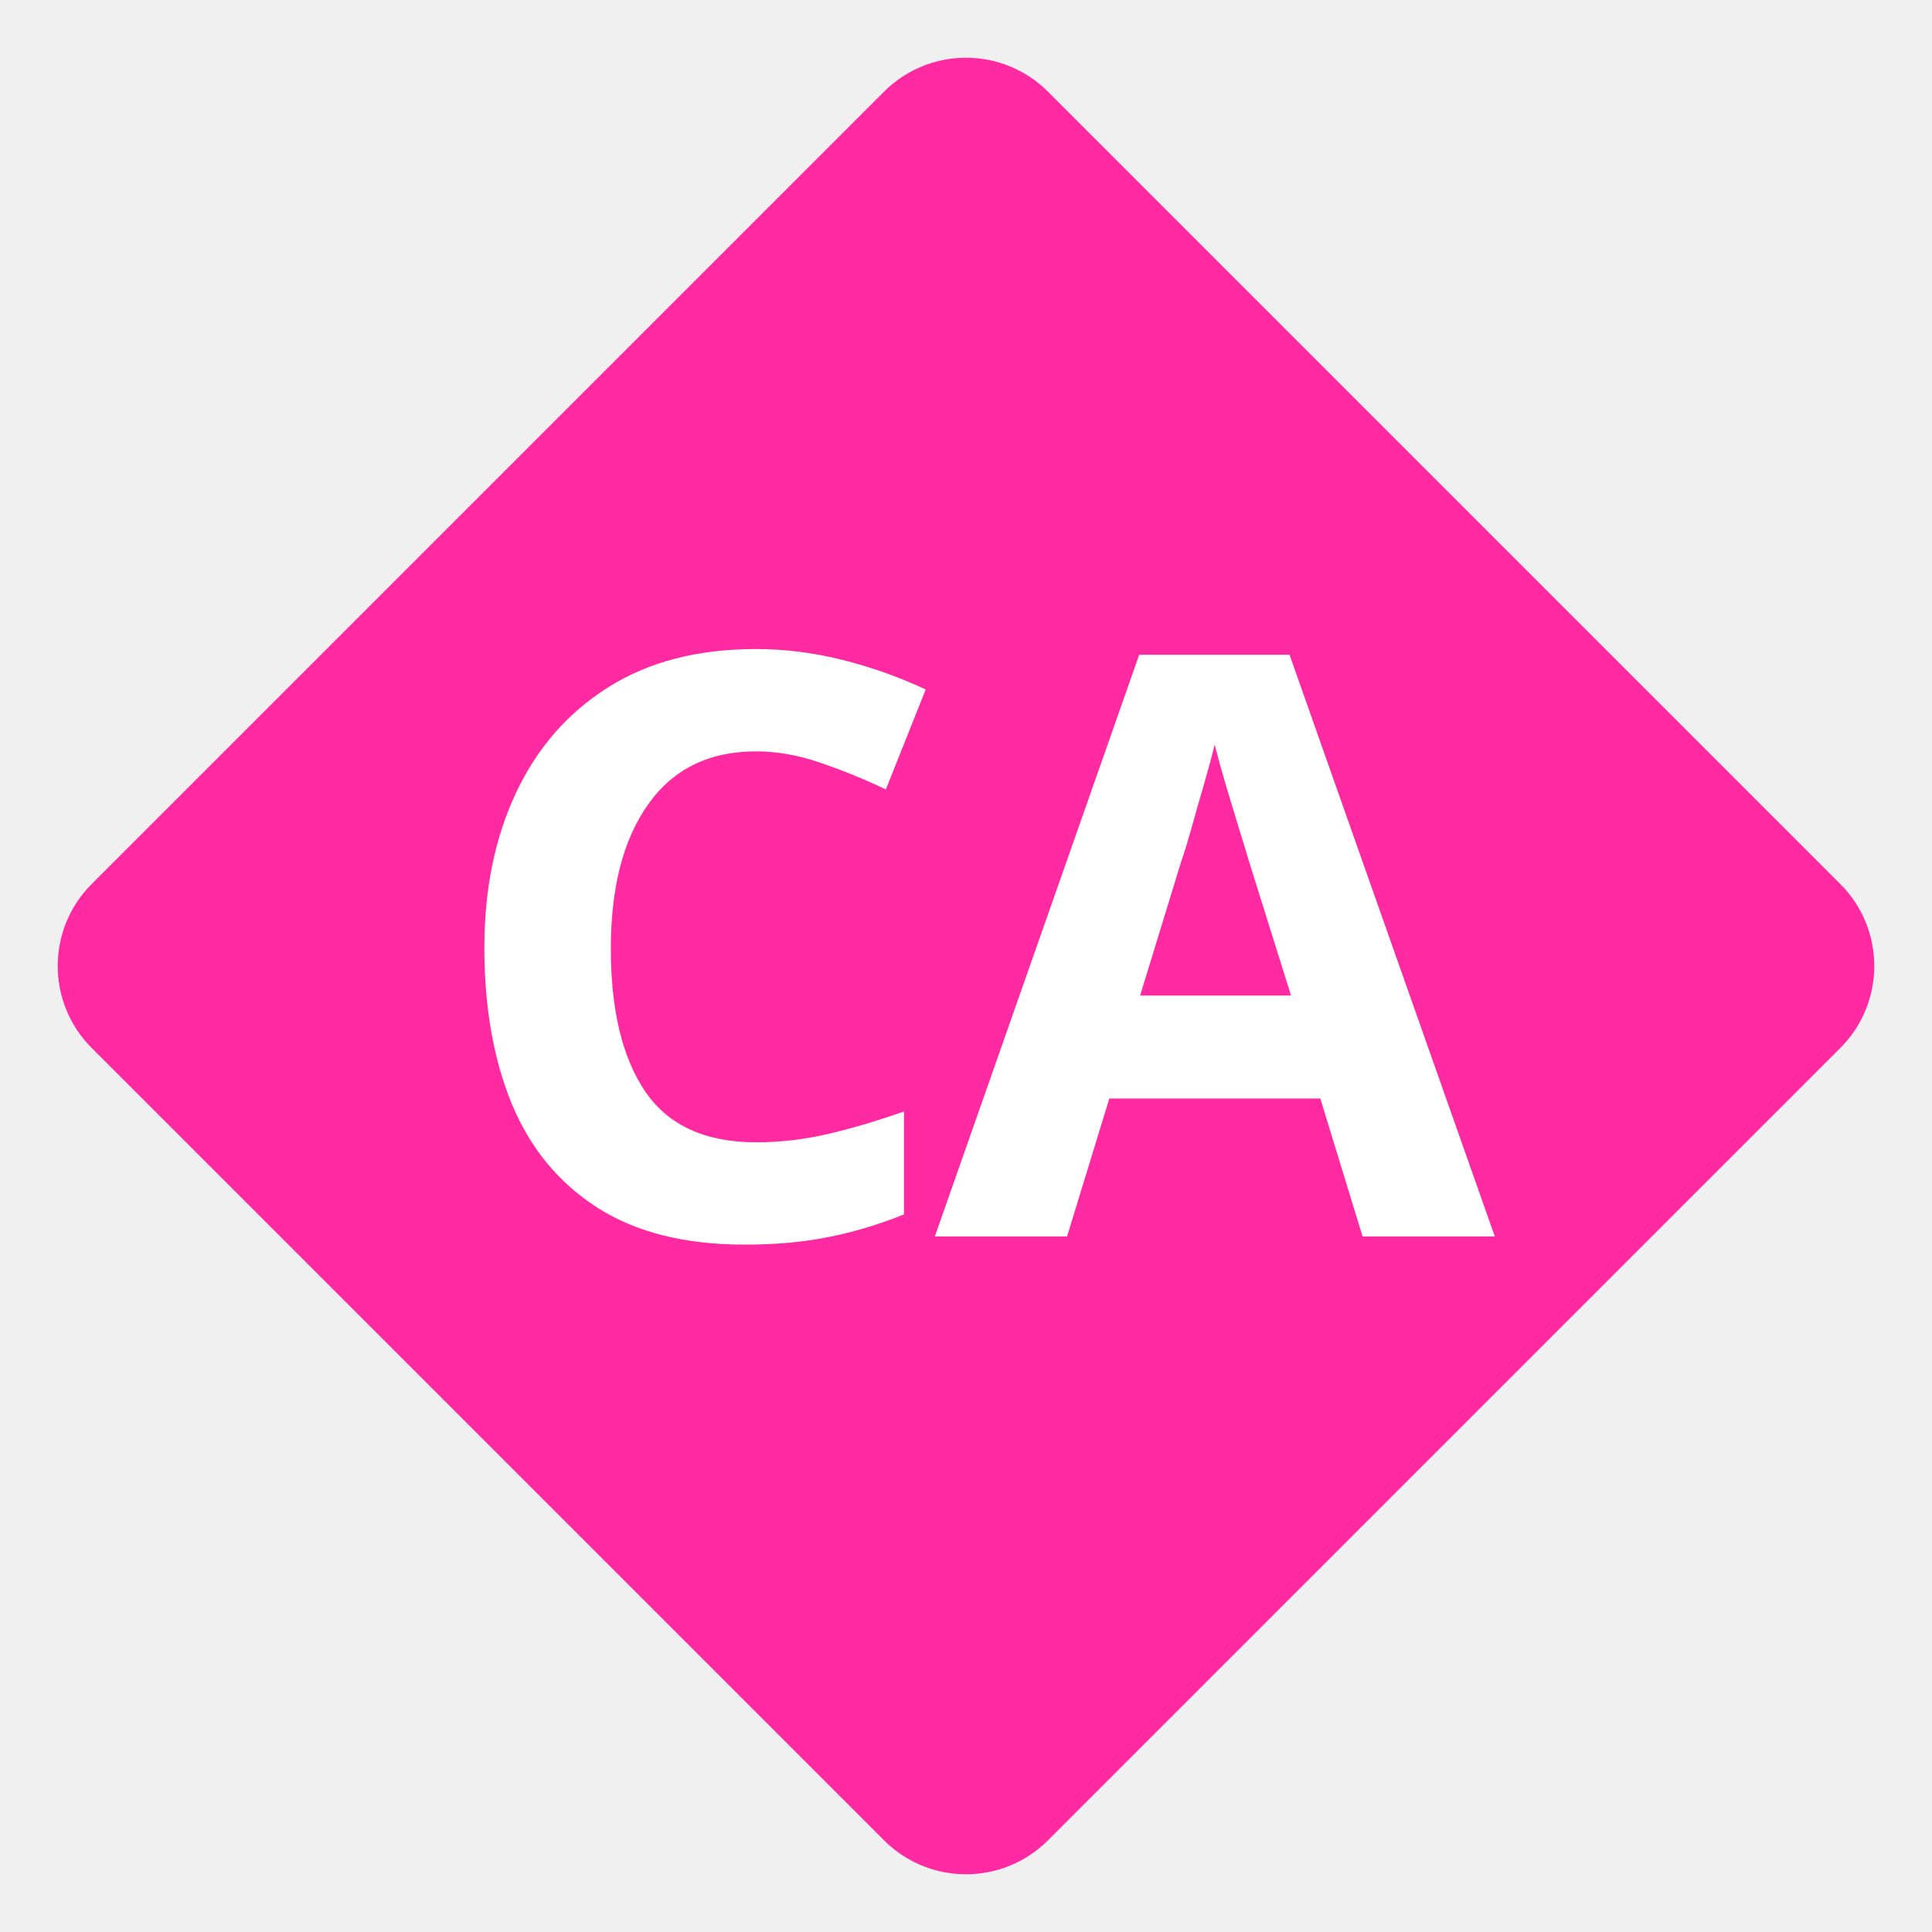
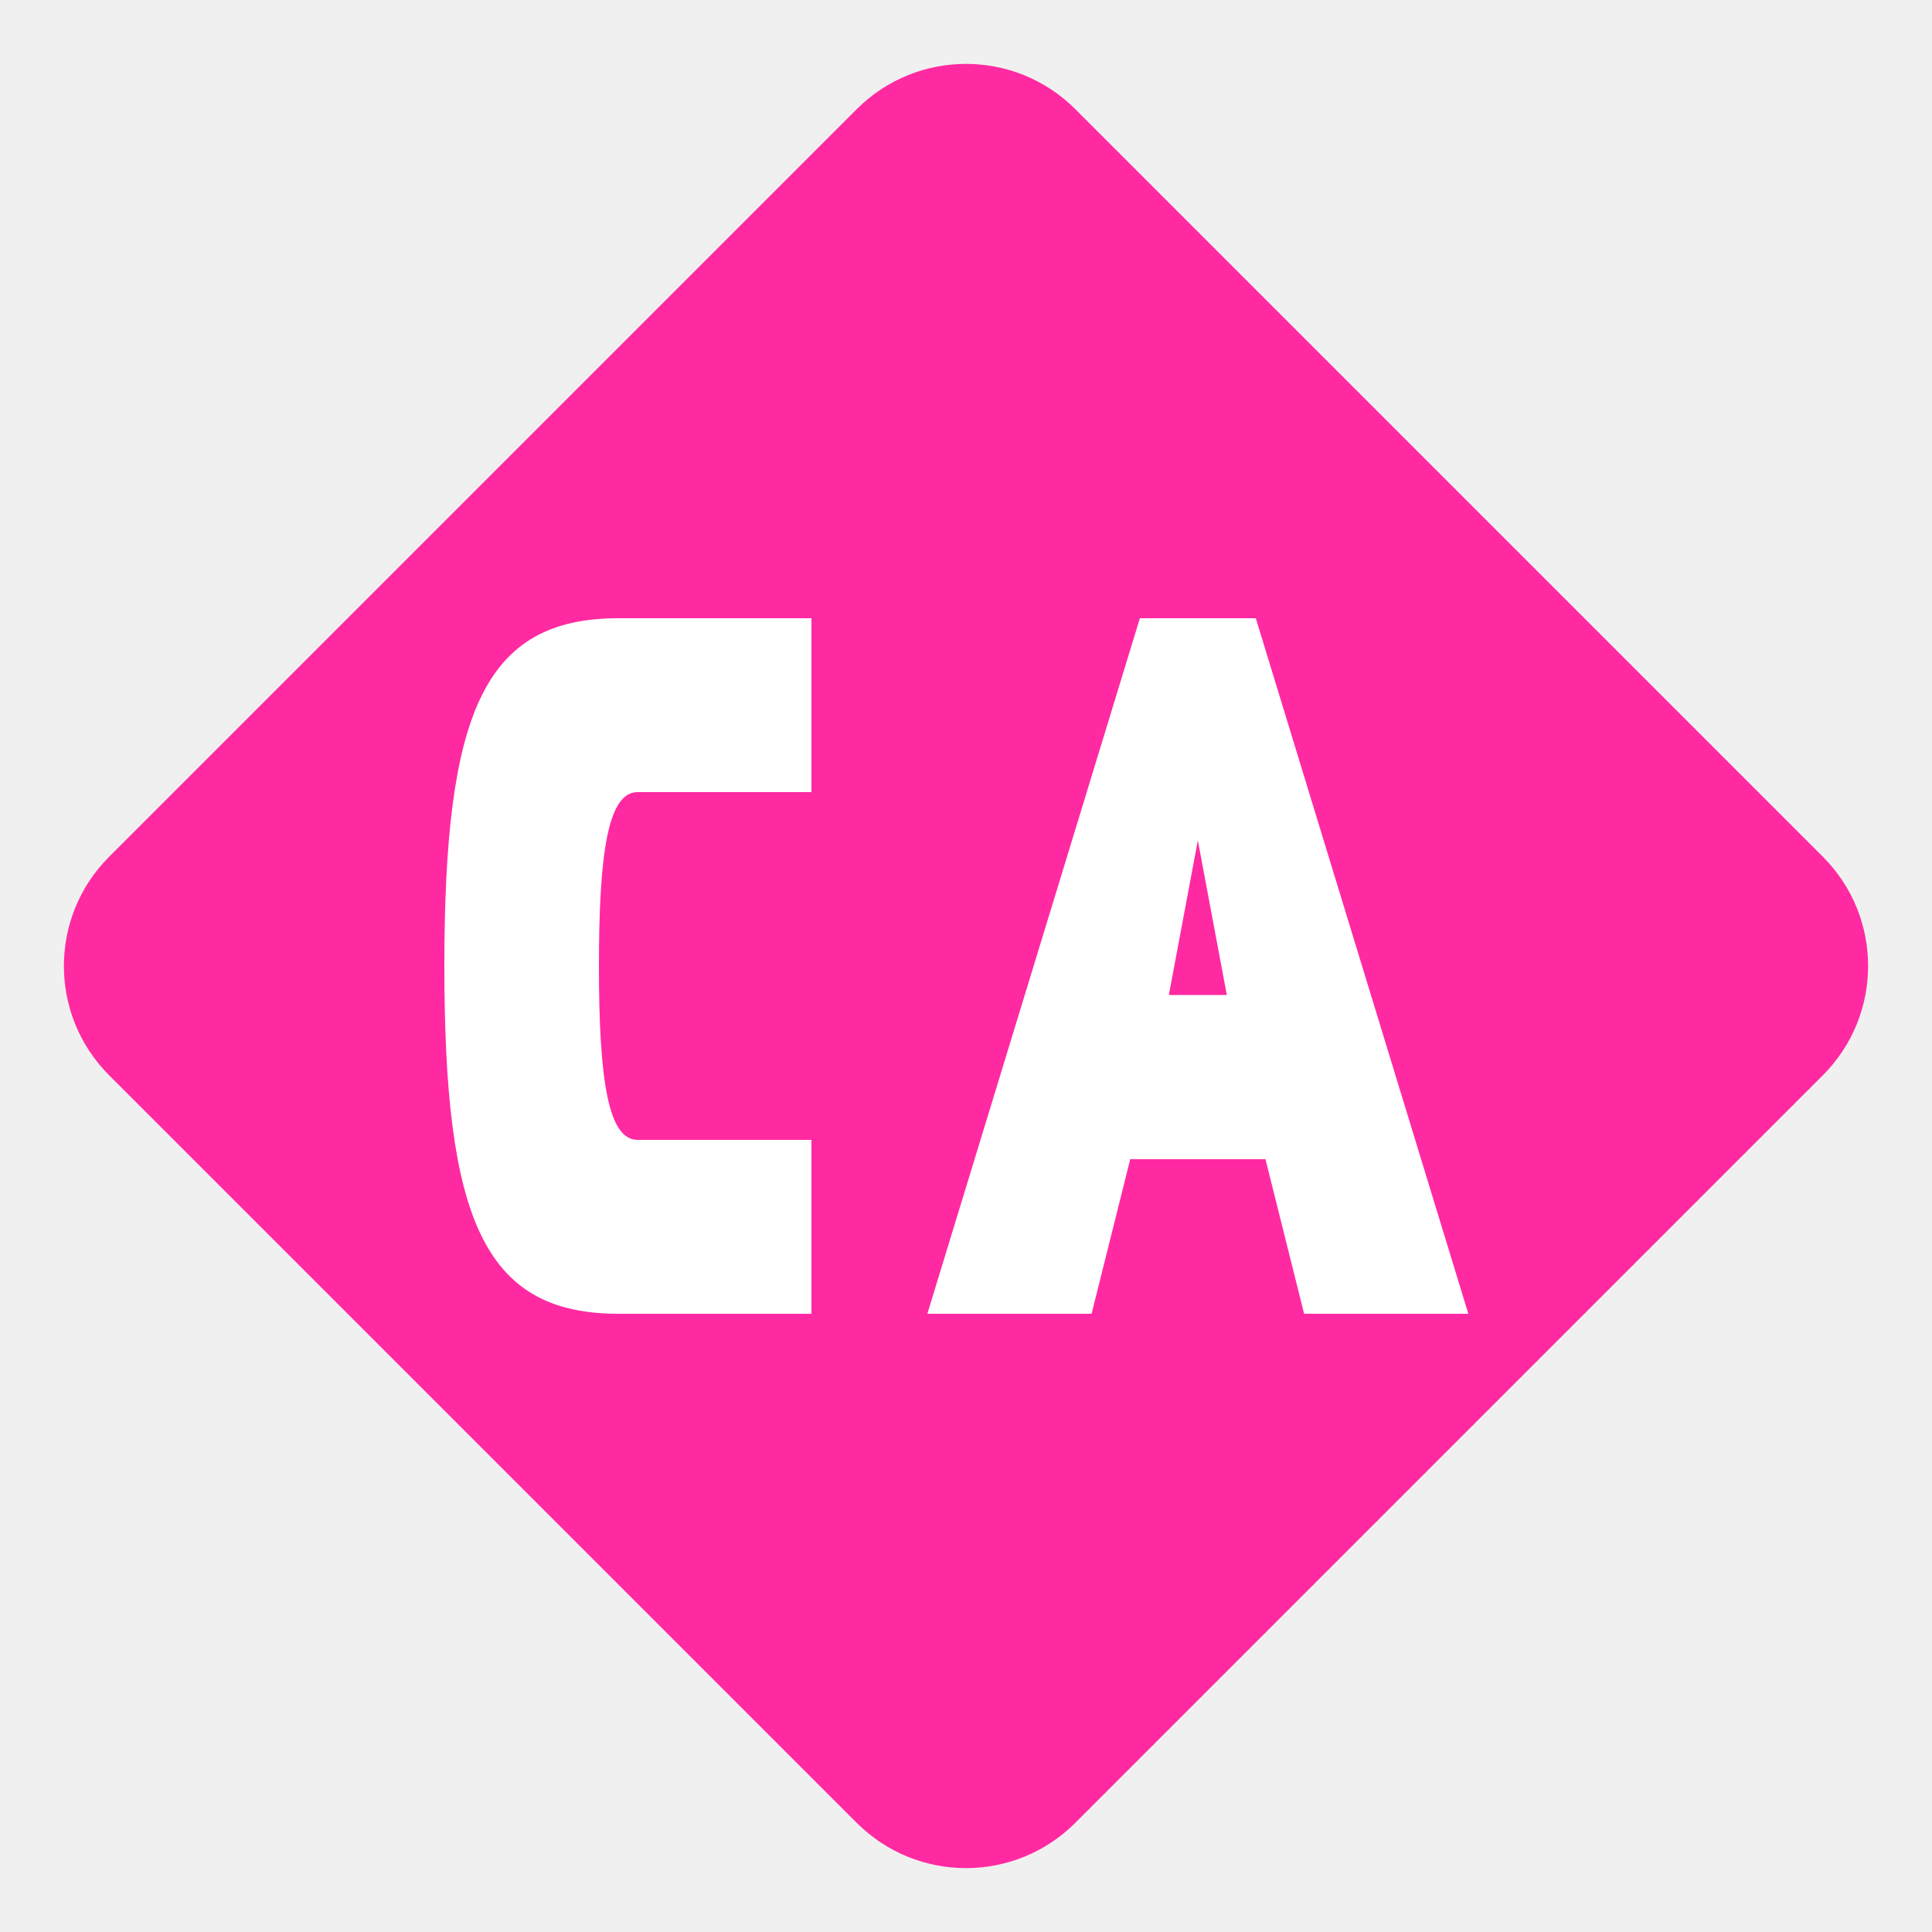
<svg xmlns="http://www.w3.org/2000/svg" viewBox="0 0 100 100" width="100%" height="100%">
-   <g transform="translate(50, 50)">
-     <rect x="-35" y="-35" width="70" height="70" rx="6" fill="#FF2AA1" transform="rotate(45)" />
-     <text x="0" y="14" font-family="'Anton', 'Impact', 'Arial Black', sans-serif" font-size="42" font-weight="900" fill="#FFFFFF" text-anchor="middle" letter-spacing="-1">CA</text>
-   </g>
+   <rect x="14.64" y="14.64" width="70.72" height="70.72" rx="8" fill="#FF2AA1" transform="rotate(45 50 50)" />
+   <path fill="#FFFFFF" d="M 42 32 H 32 C 25 32 23 37 23 50 C 23 63 25 68 32 68 H 42 V 59 H 33 C 31.5 59 31 56 31 50 C 31 44 31.5 41 33 41 H 42 Z" />
+   <path fill="#FFFFFF" d="M 59 32 L 48 68 H 56.5 L 58.5 60 H 65.5 L 67.5 68 H 76 L 65 32 Z M 60.5 51.5 L 62 43.5 L 63.5 51.5 Z" />
</svg>
